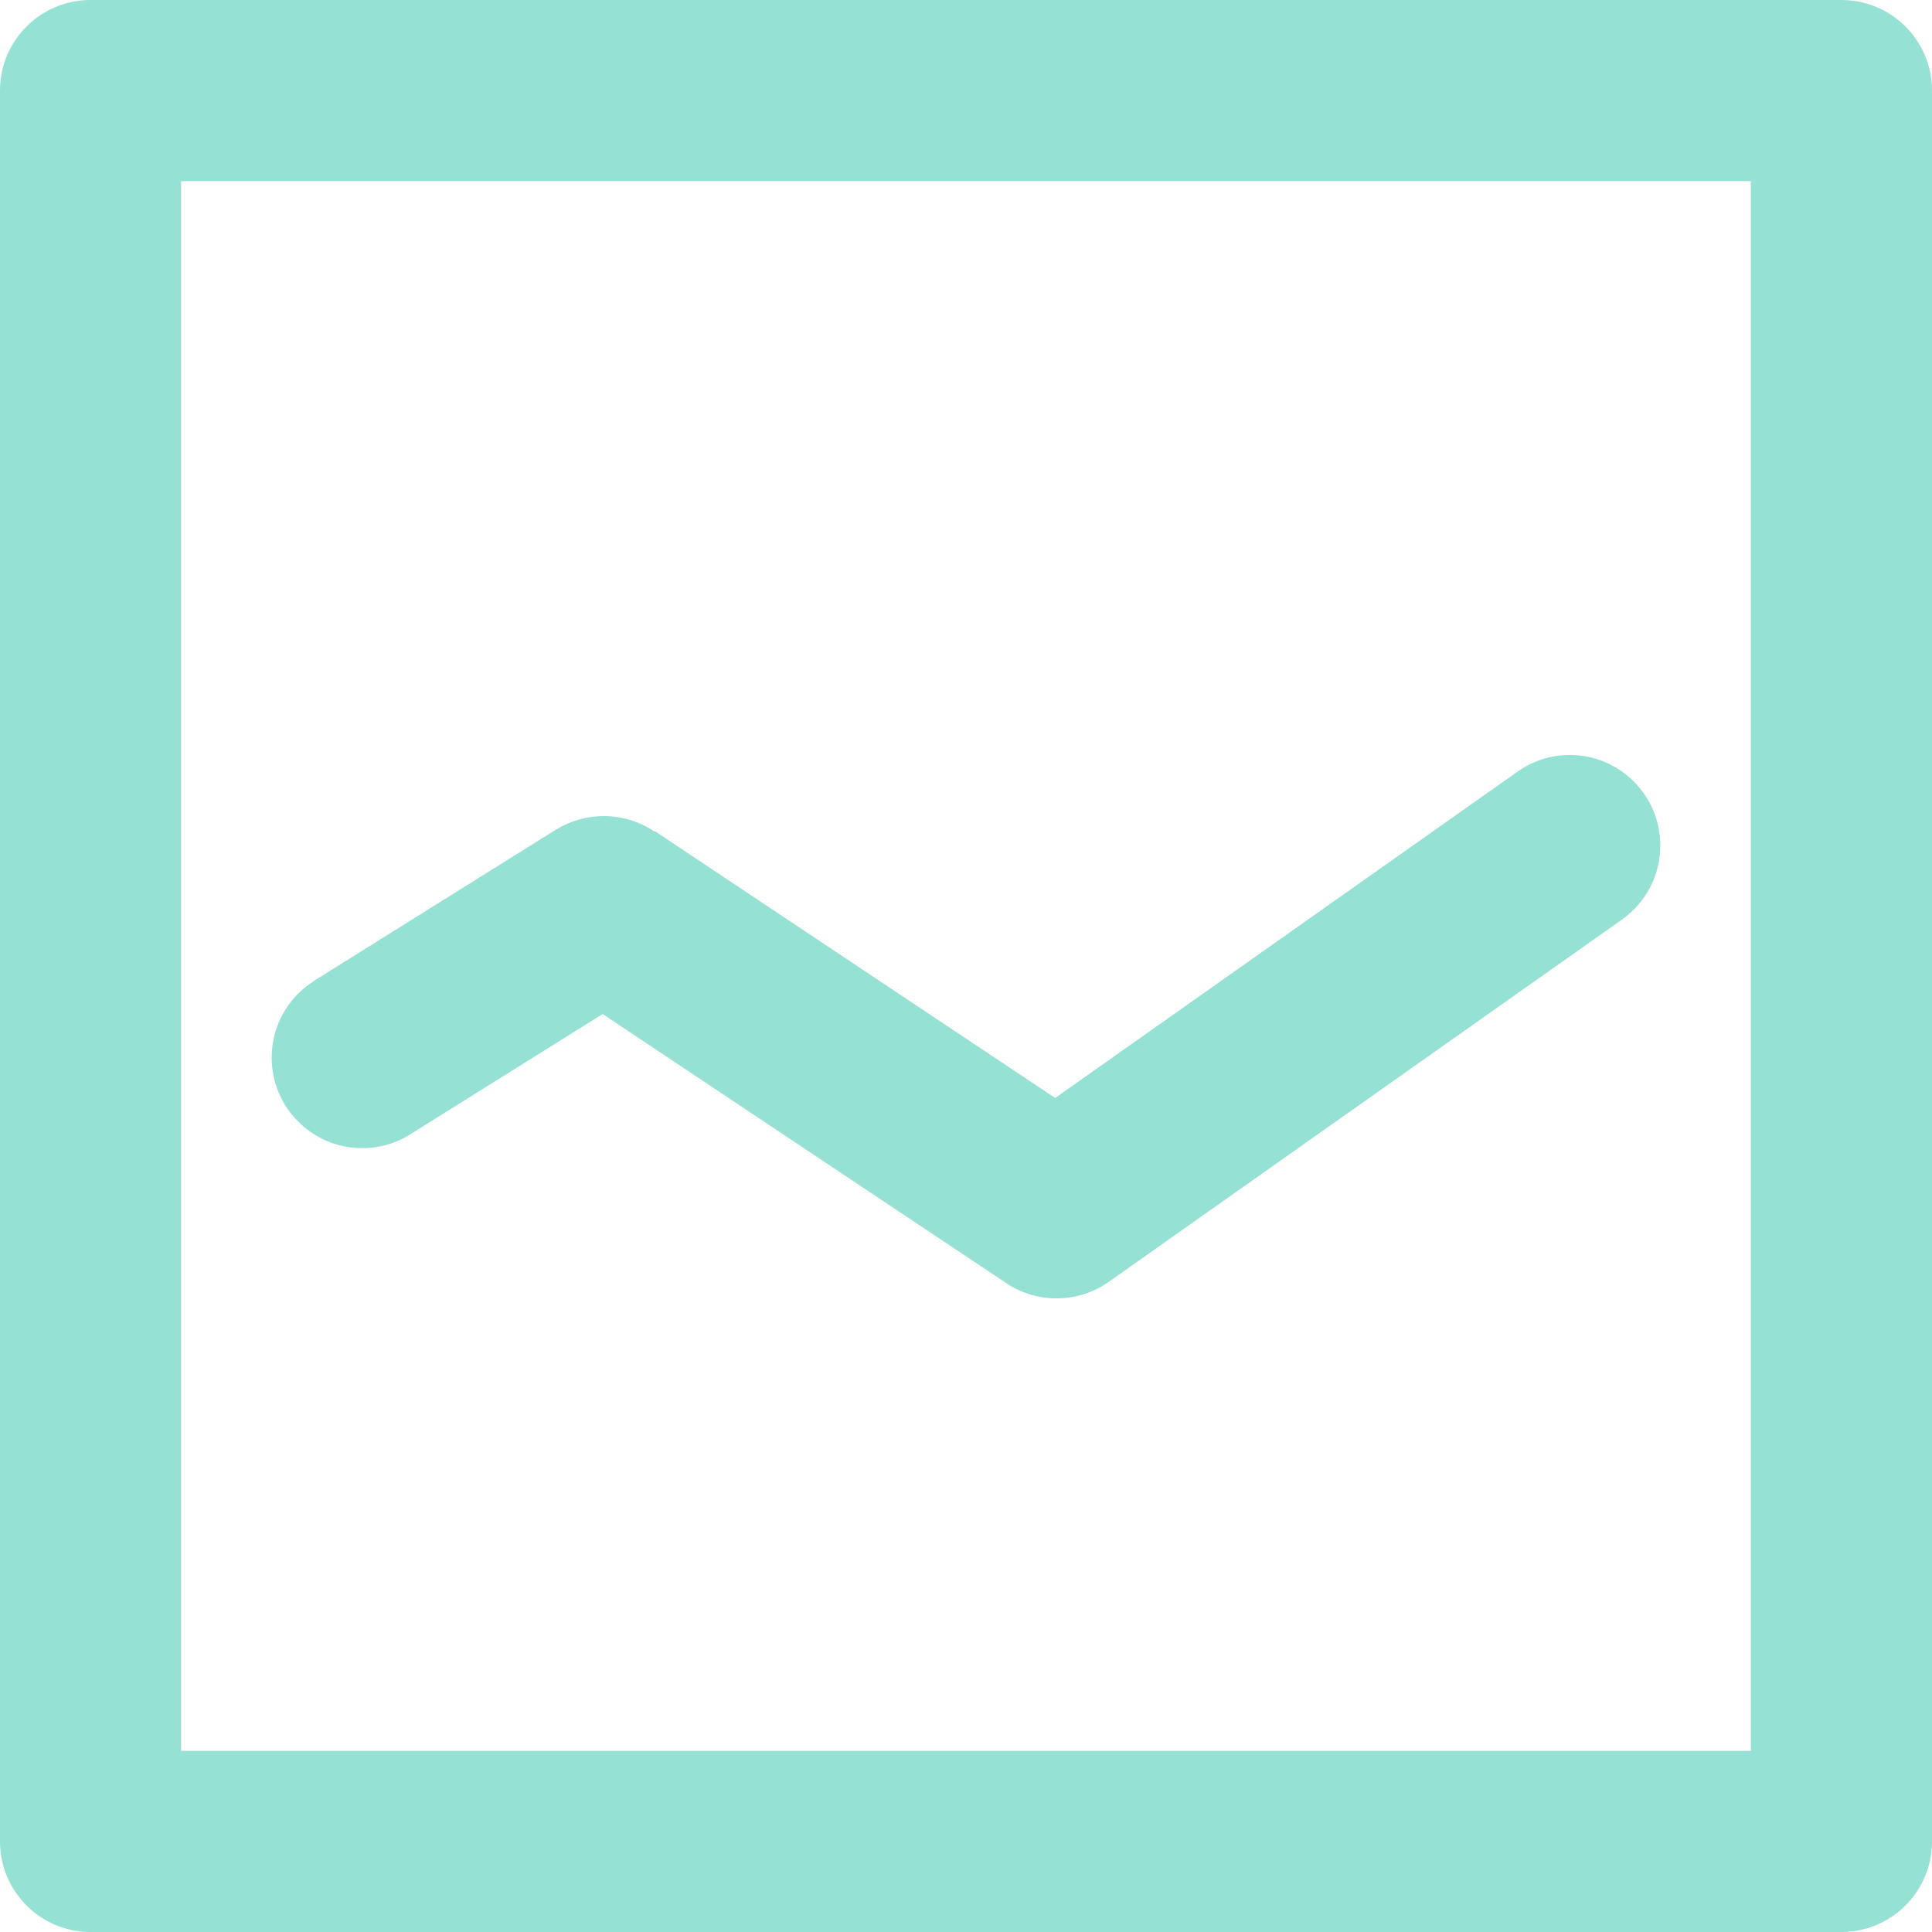
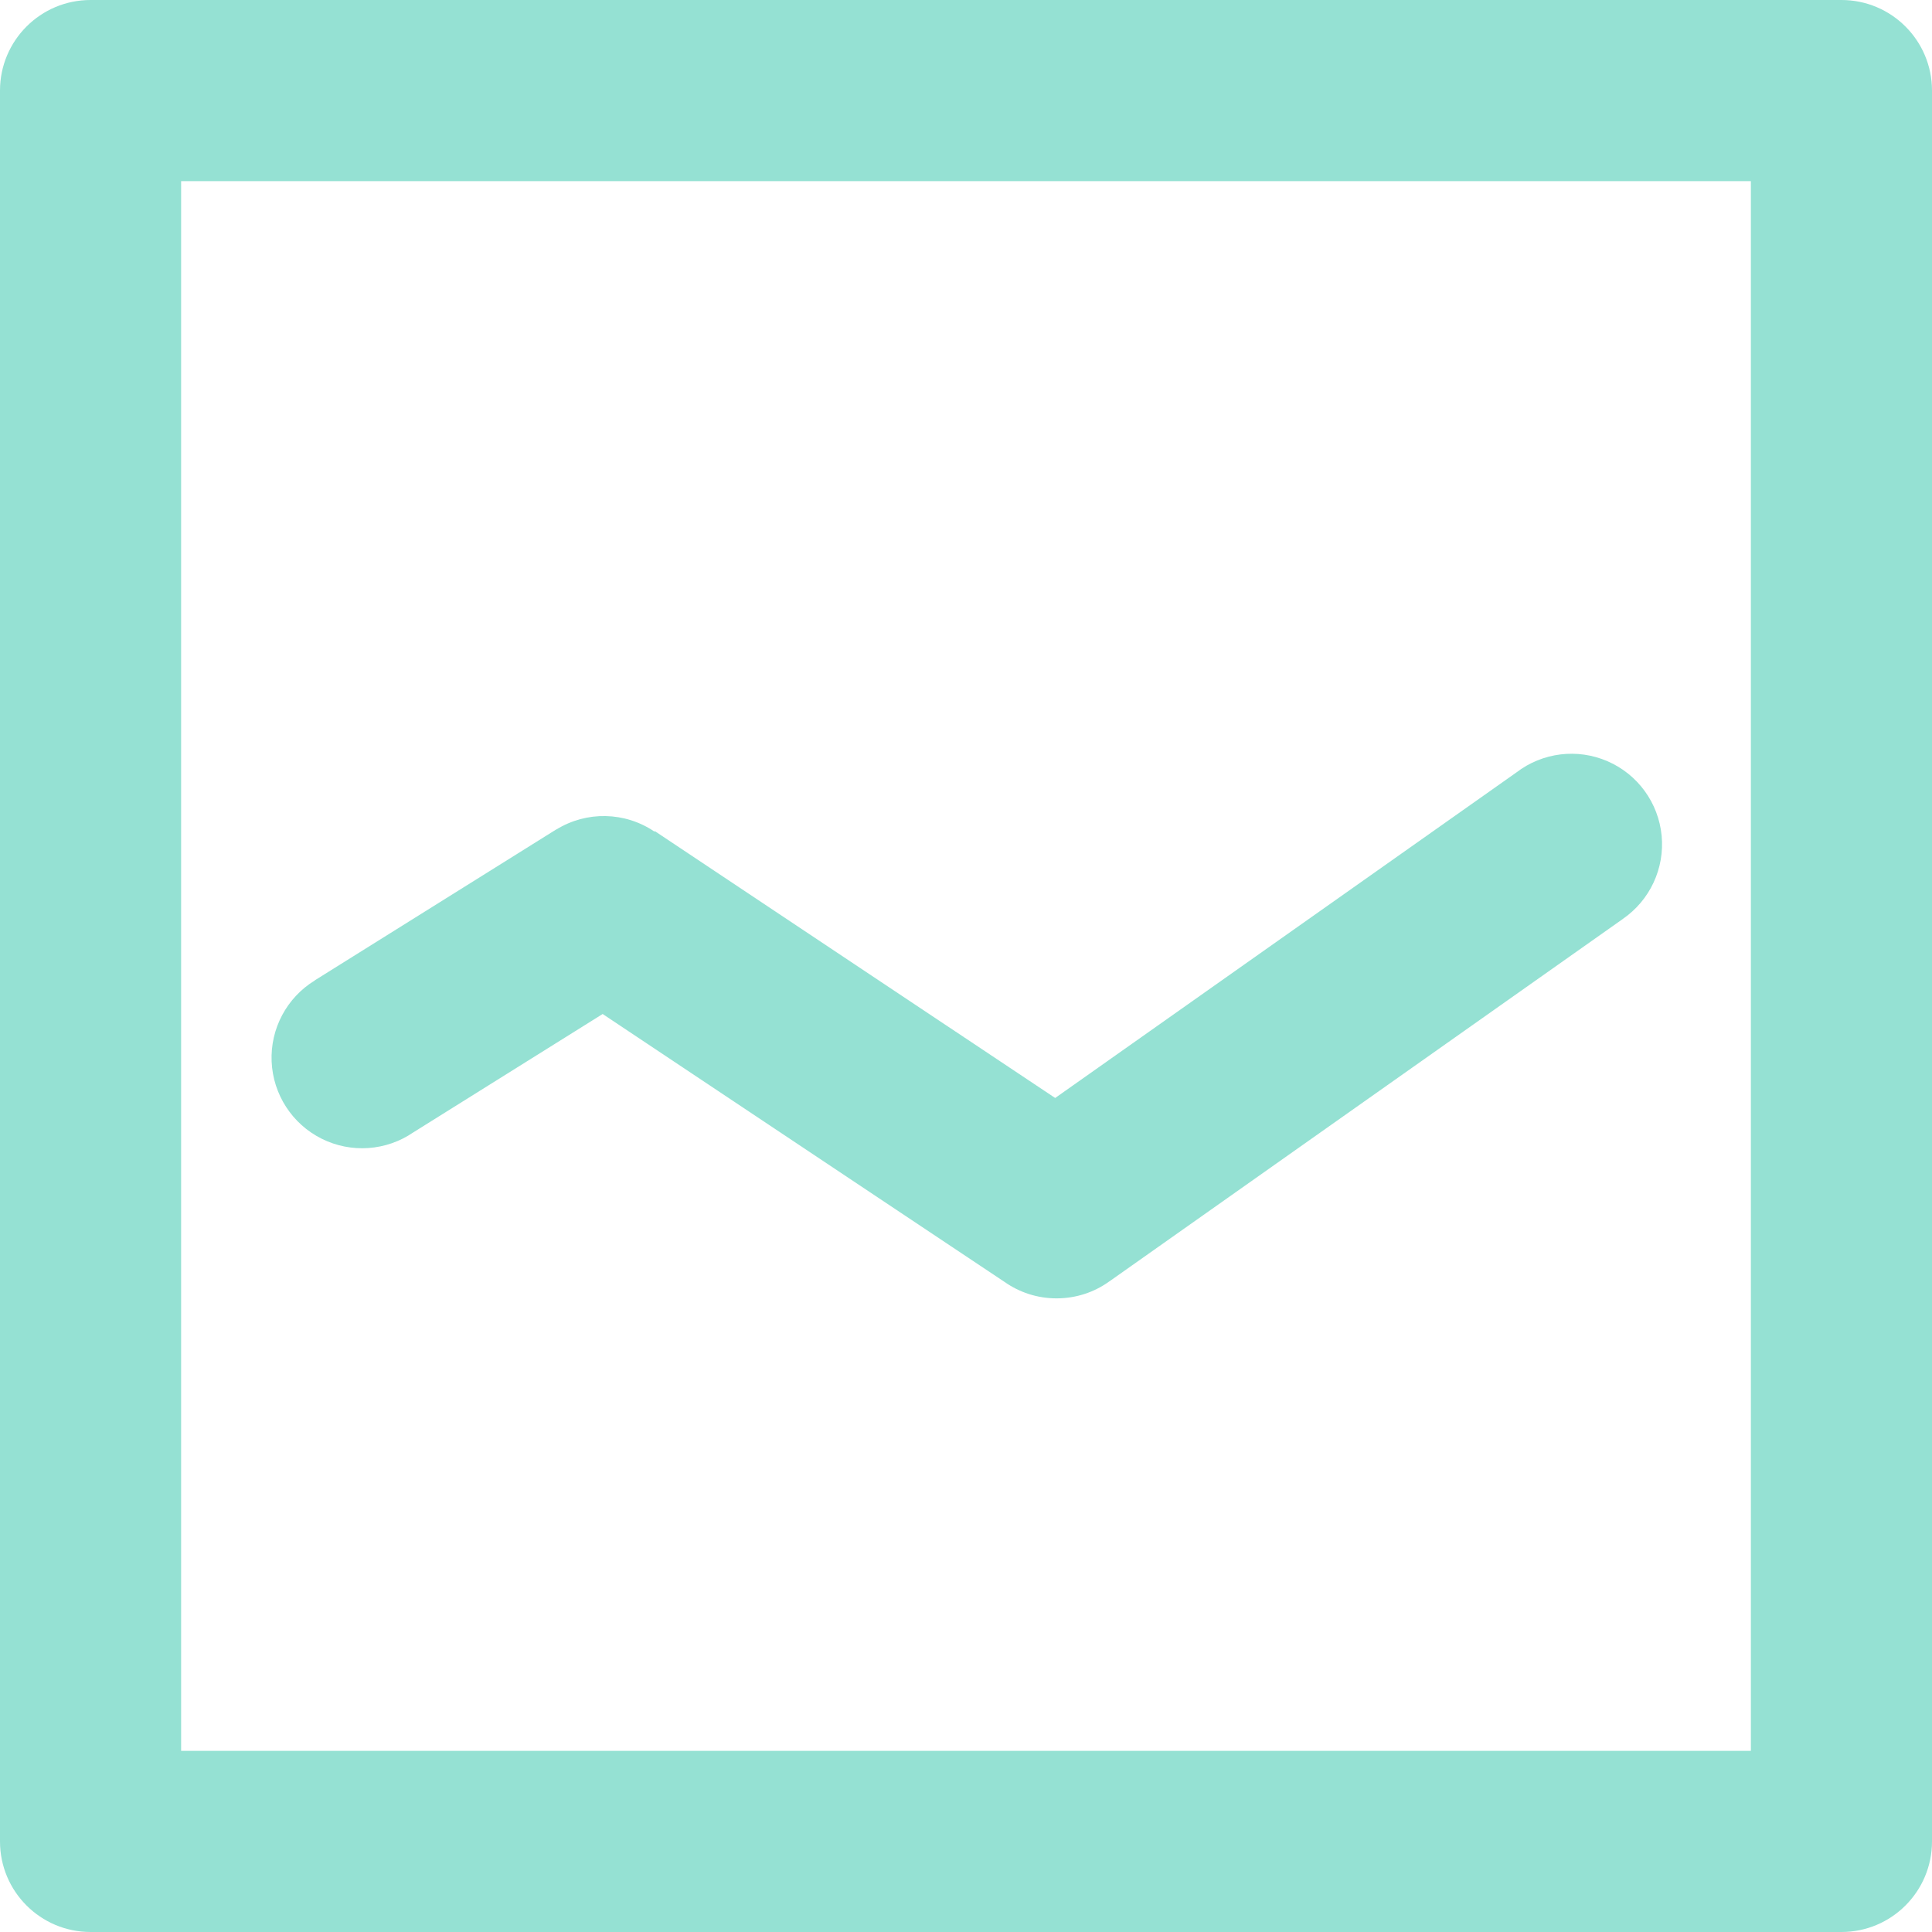
<svg xmlns="http://www.w3.org/2000/svg" fill="#95e1d3" viewBox="0 0 32 32">
-   <path d="M30.500,32.000 L1.500,32.000 C0.672,32.000 0.000,31.328 0.000,30.500 L0.000,1.499 C0.000,0.672 0.672,-0.000 1.500,-0.000 L30.500,-0.000 C31.328,-0.000 32.000,0.672 32.000,1.499 L32.000,30.500 C32.000,31.328 31.328,32.000 30.500,32.000 ZM29.000,3.000 L3.000,3.000 L3.000,29.000 L29.000,29.000 L29.000,3.000 ZM5.215,16.239 L5.215,16.237 L9.215,13.737 L9.215,13.739 C9.444,13.598 9.712,13.517 10.000,13.517 C10.311,13.517 10.600,13.612 10.840,13.774 L10.846,13.766 L17.477,18.186 L25.115,12.795 C25.363,12.613 25.669,12.505 26.000,12.505 C26.828,12.505 27.500,13.177 27.500,14.005 C27.500,14.505 27.255,14.948 26.878,15.221 L26.879,15.221 L18.379,21.221 L18.378,21.221 C18.132,21.400 17.828,21.505 17.500,21.505 C17.179,21.505 16.882,21.404 16.639,21.233 L9.982,16.795 L6.847,18.755 C6.606,18.920 6.314,19.017 6.000,19.017 C5.172,19.017 4.500,18.345 4.500,17.517 C4.500,16.976 4.786,16.503 5.215,16.239 Z" />
+   <path d="M30.5 32h-29A1.5 1.5 0 010 30.5V1.499A1.5 1.5 0 011.5 0h29A1.5 1.5 0 0132 1.499V30.5a1.5 1.5 0 01-1.5 1.5zM29 3H3v26h26V3zM5.215 16.239v-.002l4-2.5v.002a1.497 1.497 0 011.625.035l.006-.008 6.631 4.42 7.638-5.391a1.5 1.5 0 111.763 2.426h.001l-8.5 6h-.001c-.246.179-.55.284-.878.284-.321 0-.618-.101-.861-.272l-6.657-4.438-3.135 1.96a1.5 1.5 0 11-1.632-2.516z" />
</svg>
